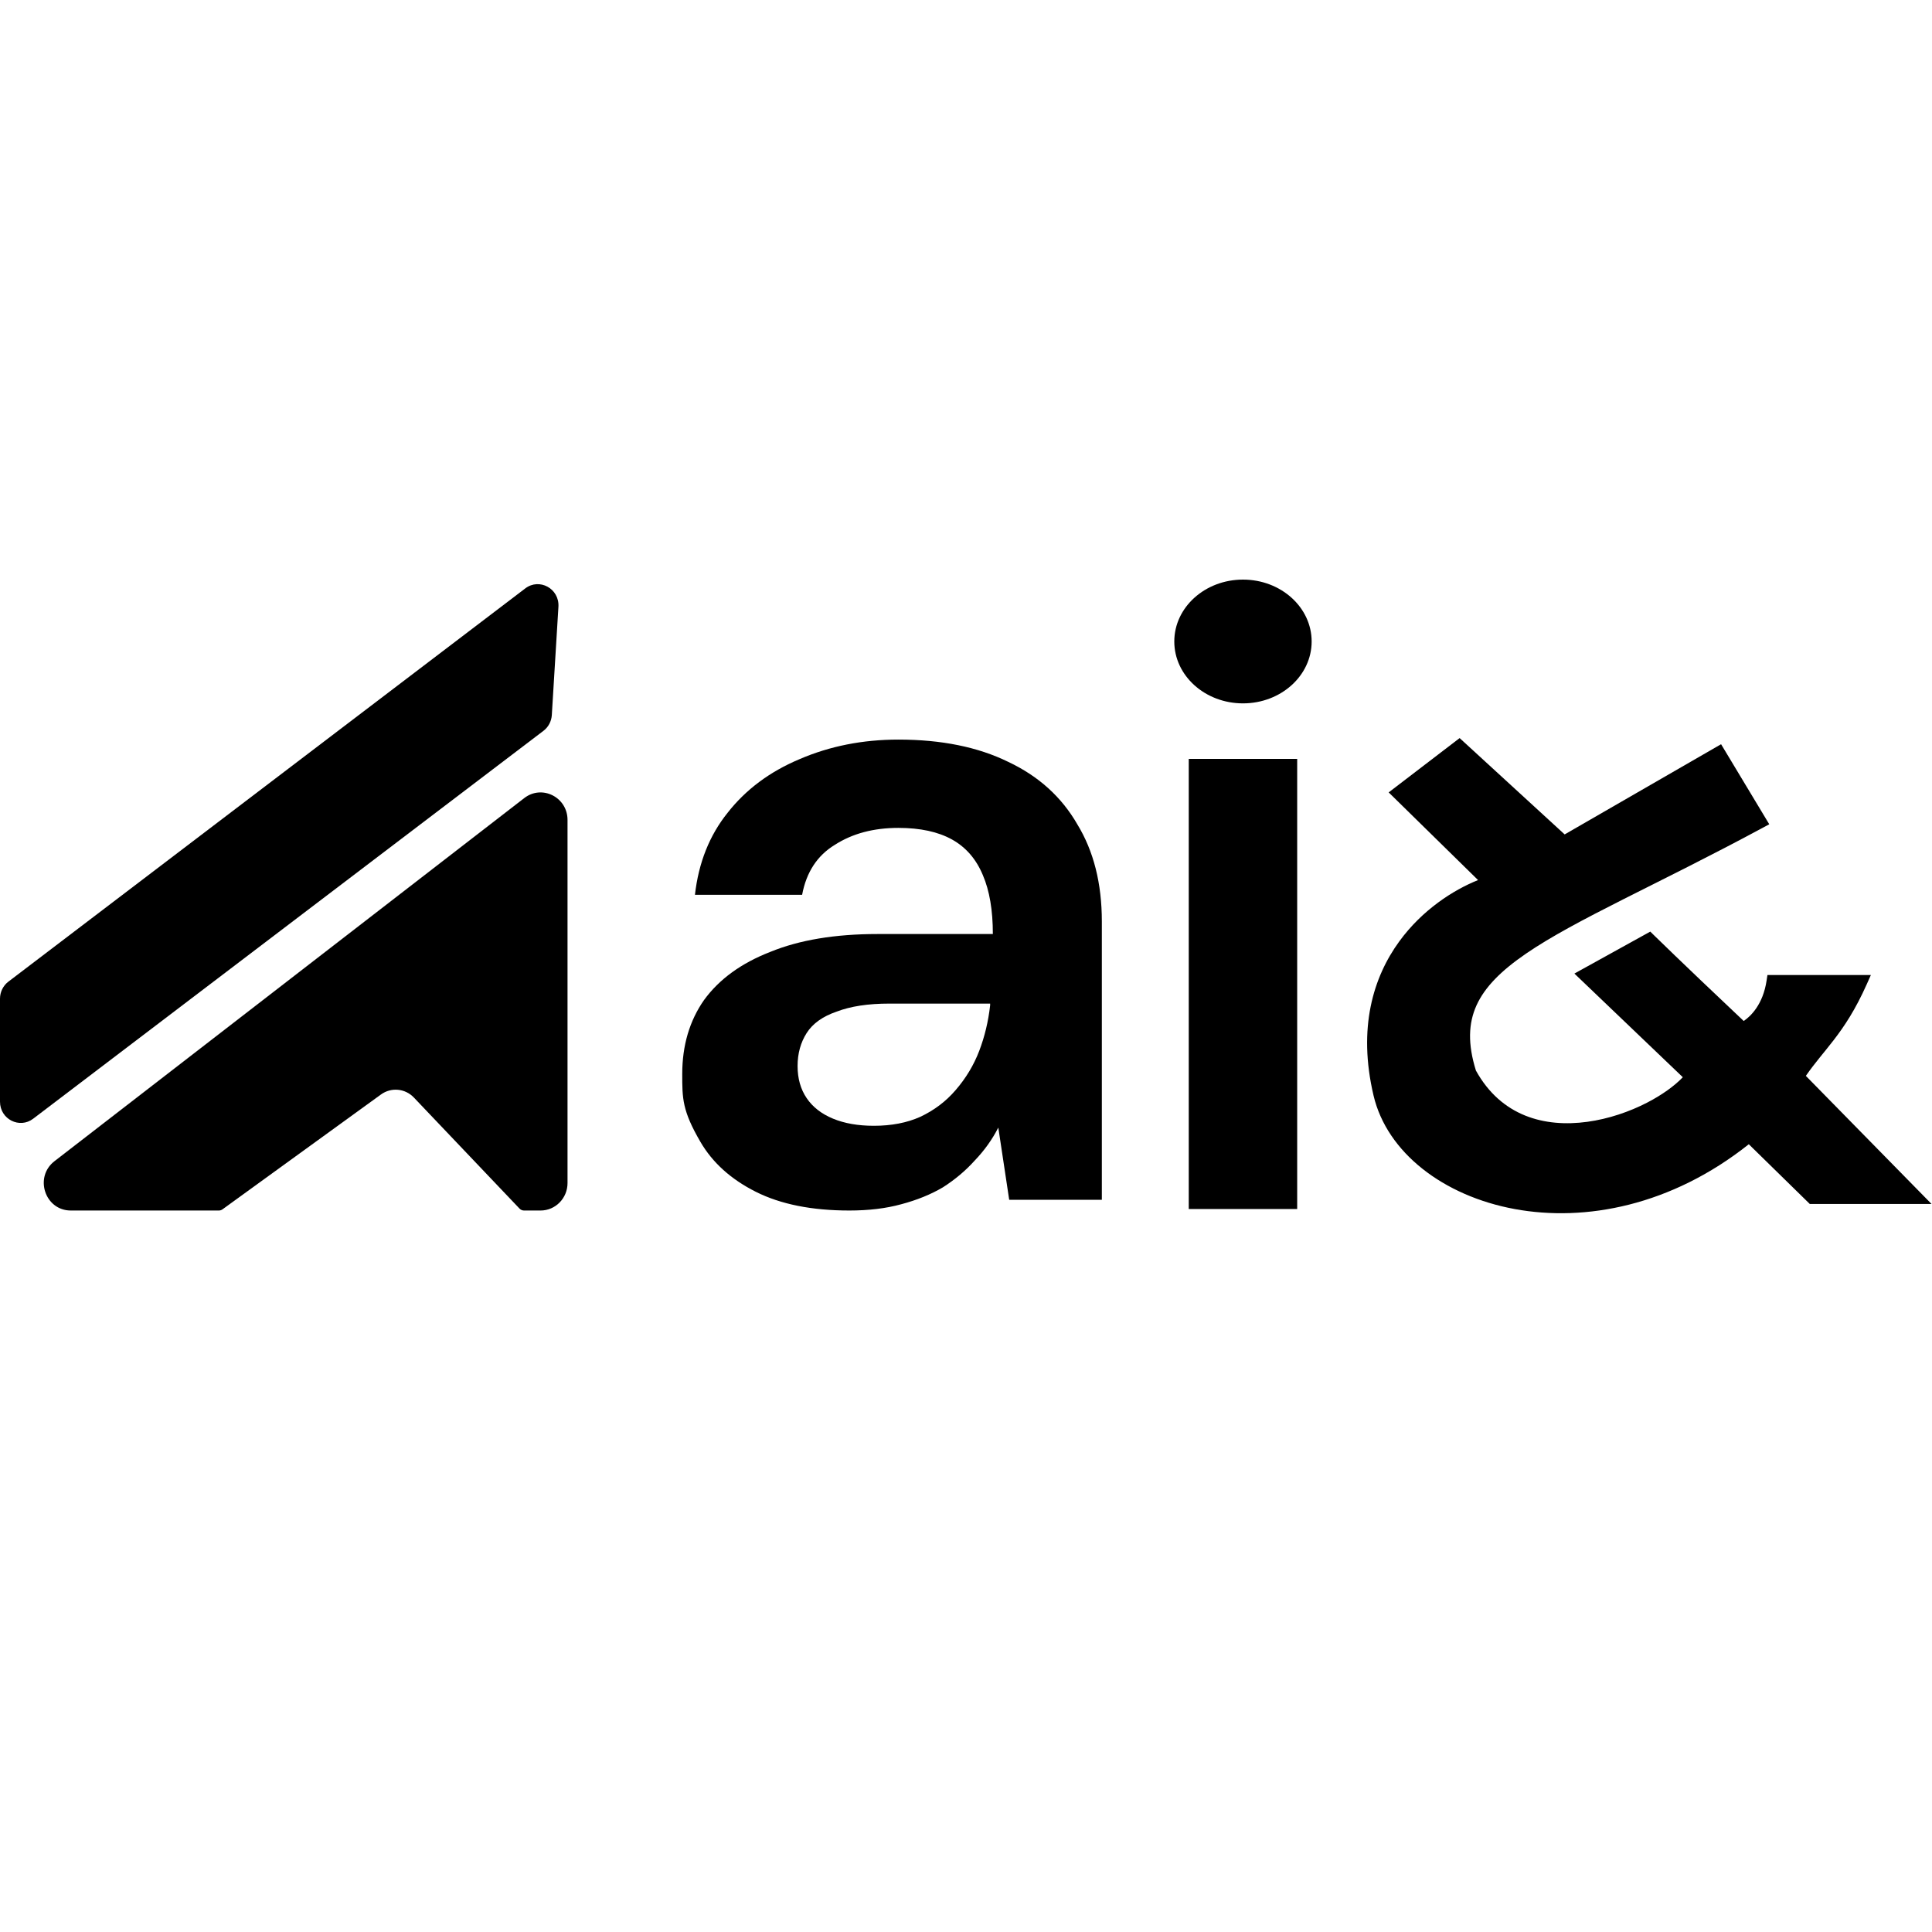
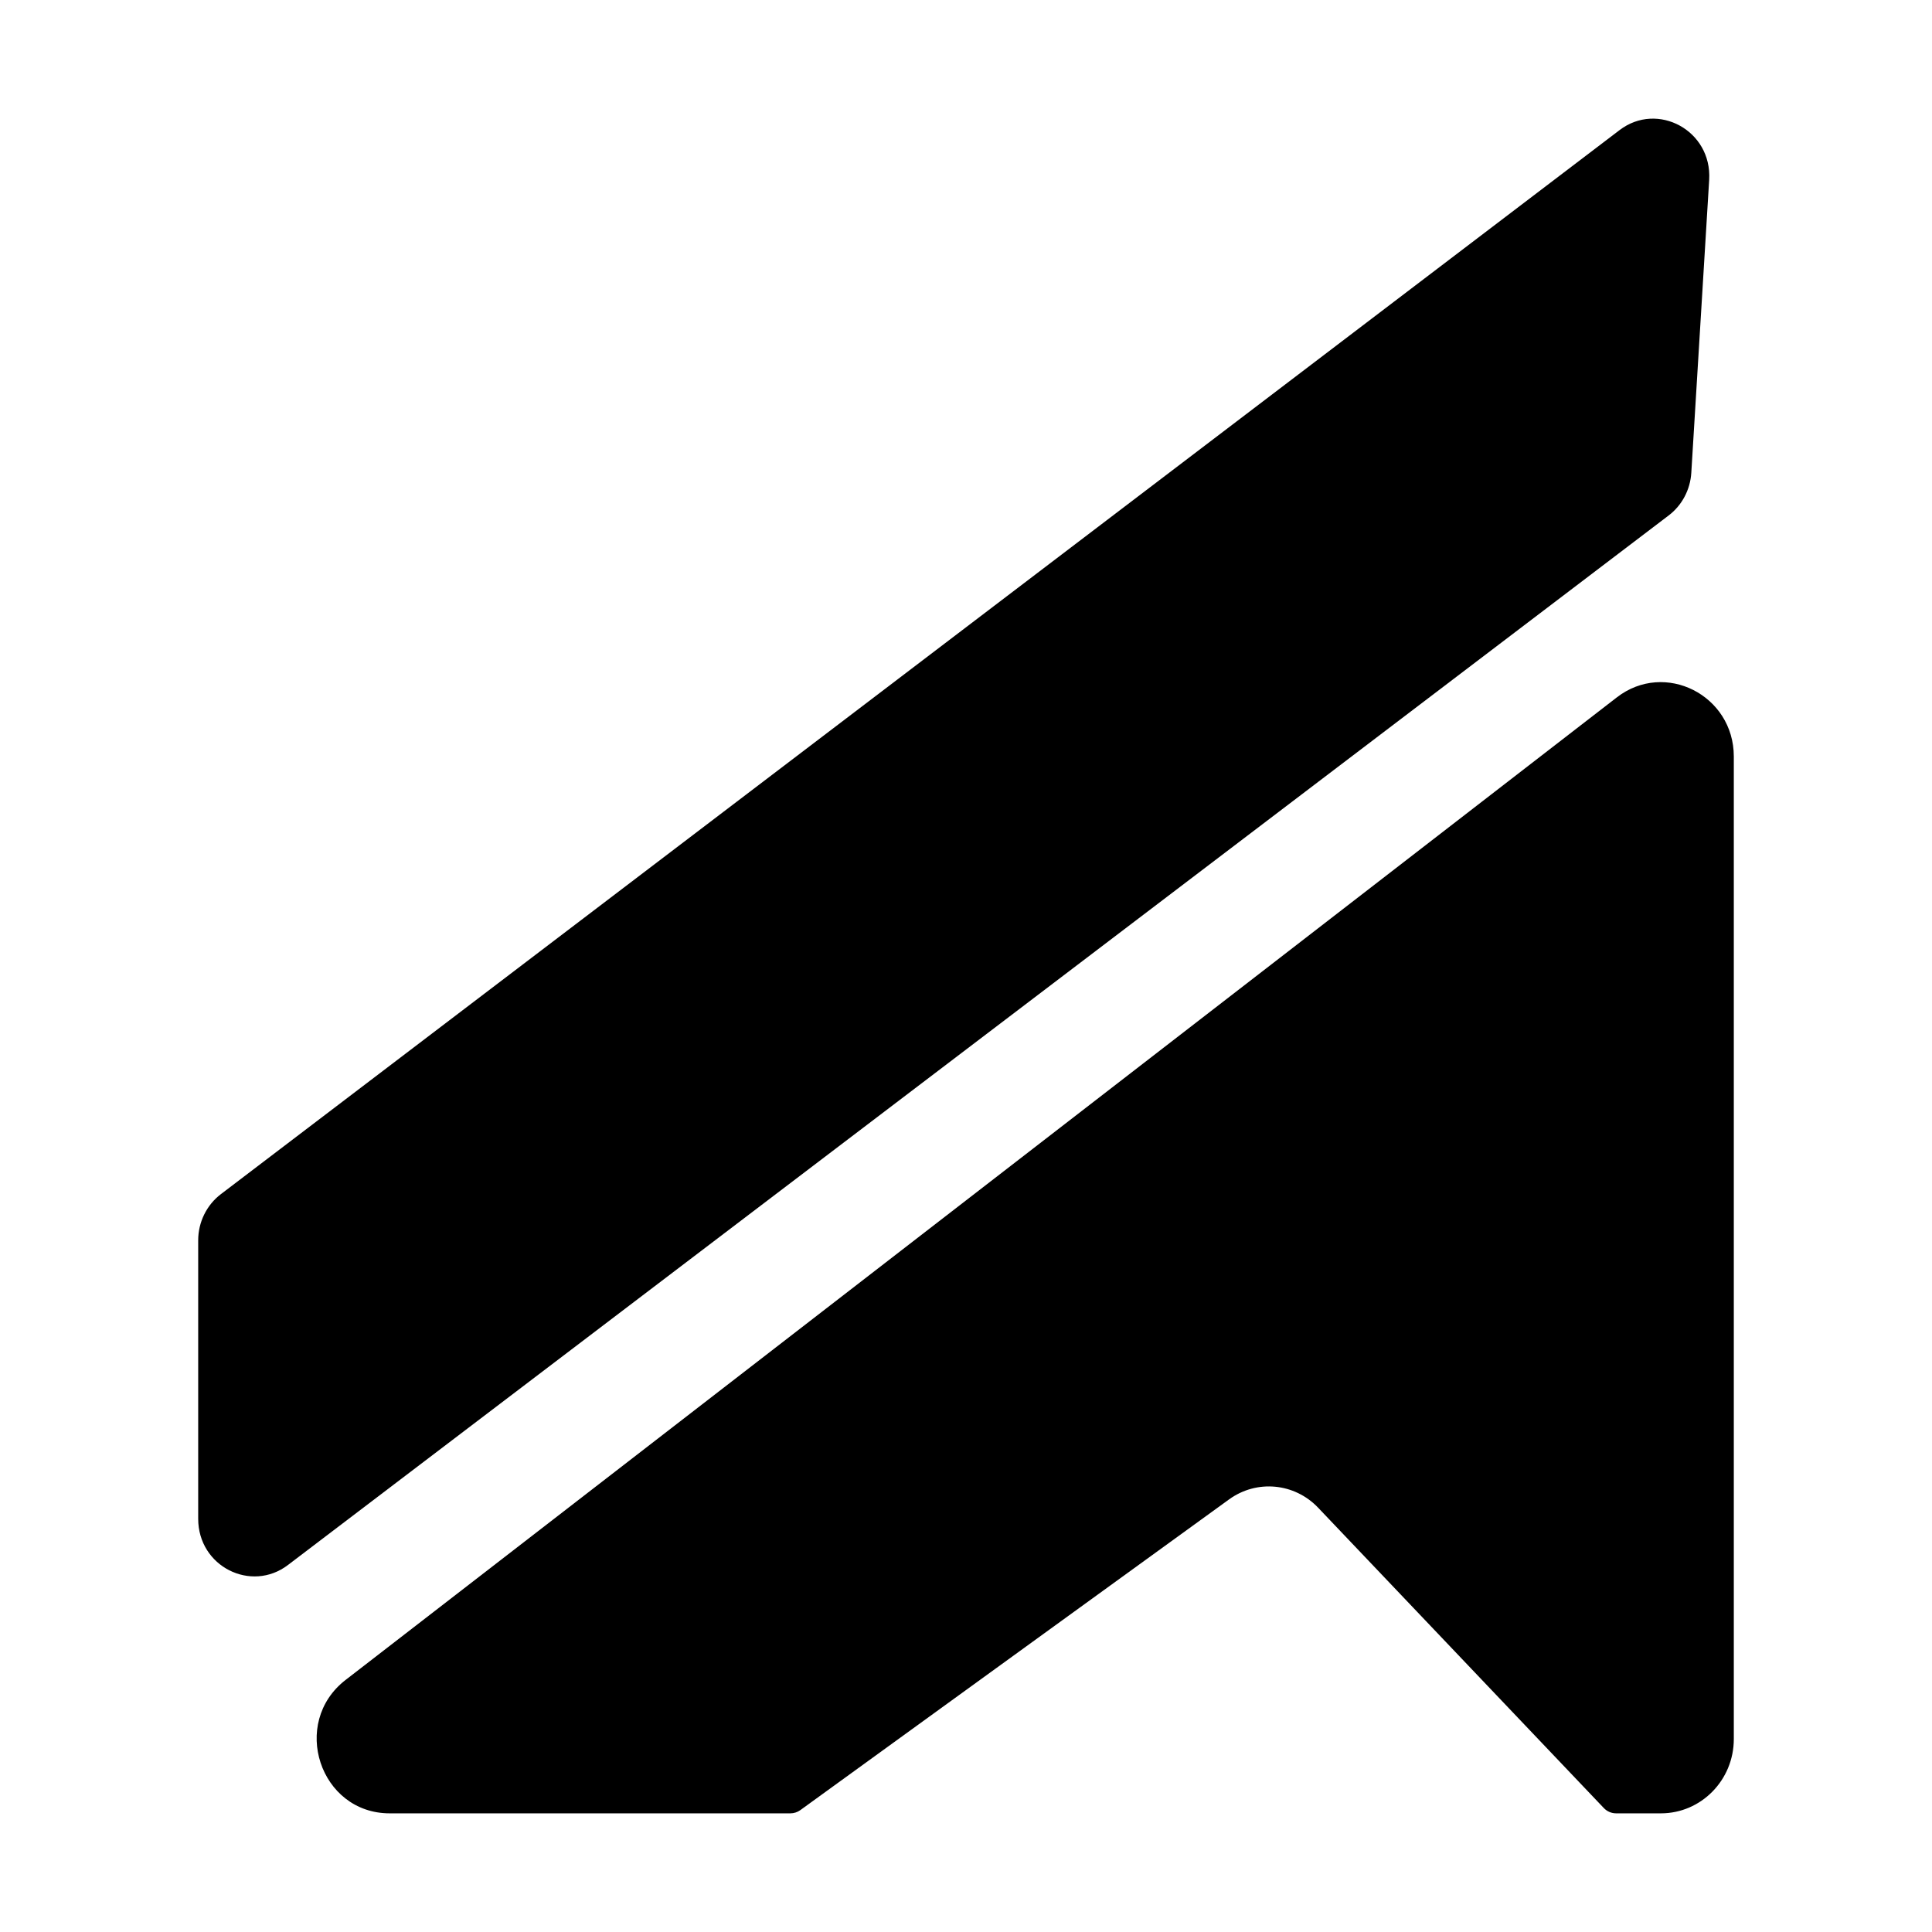
- <svg xmlns="http://www.w3.org/2000/svg" viewBox="0 471 1280 430" width="24" height="24" fill="currentColor">
-   <g transform="translate(0 430)">
-     <path d="m1036.05 174.114 102.7-59.232 27.43 45.579c-140.14 75.45-215.743 92.363-192.311 166.512 35.811 65.478 124.001 31.082 146.991 2.463l-70.6-67.493 42.37-23.43c16.5 16.189 56.74 54.391 62.04 59.247 3.54-1.734 16.73-9.813 20-31.494h58.22c-14.86 33.303-28.14 42.07-41.99 63.027l78.56 80.071h-68.68l-41.87-41.008c-102.57 84.123-227.969 43.61-244.725-27.506-20.512-87.072 40.084-129.654 72.947-140.061l-60.566-59.407 40.229-30.788z" />
-     <path d="m1036.63 168.825 103.63-59.764 31.92 53.045-3.97 2.133c-35.1 18.898-66.18 34.144-92.56 47.473-26.46 13.367-48.07 24.753-64.54 36.034-16.493 11.29-27.372 22.169-32.878 34.311-5.393 11.892-5.894 25.599-.394 43.228 16.822 30.395 45.632 37.773 73.752 33.954 14.16-1.922 27.99-6.69 39.67-12.719 9.99-5.159 18.2-11.133 23.65-16.829l-71.83-68.678 50.27-27.802 2.28 2.239c14.96 14.668 49.44 47.446 59.63 56.991 4.51-3.073 12.75-10.777 15.16-26.813l.55-3.653h68.53l-2.69 6.039c-7.59 17.006-14.81 27.813-21.89 37.013-6.49 8.43-12.38 14.952-18.5 23.766l83.27 84.862h-80.66l-40.4-39.564c-51.46 40.852-108.42 51.515-155.04 42.947-47.298-8.693-84.683-37.436-93.581-75.205-10.543-44.75-.266-78.449 17.17-102.295 15.196-20.783 35.684-33.899 52.071-40.471l-59.221-58.087L967.044 105zm-103.529-27.043 62.132 60.942-6.805 2.155c-15.704 4.973-38.249 17.742-54.321 39.723-15.95 21.815-25.715 52.943-15.745 95.263 7.857 33.348 41.551 60.42 86.778 68.732 45.01 8.271 100.72-2.284 151.05-43.558l2.97-2.441 43.37 42.475h56.71l-73.83-75.252 1.91-2.894c7.03-10.63 14.15-18.506 20.8-27.136 5.86-7.615 11.81-16.351 18.04-29.234h-47.91c-4.39 20.767-17.52 29.015-21.69 31.055l-2.62 1.289-2.16-1.976c-5.12-4.687-42.19-39.874-59.87-57.113l-34.46 19.062 69.22 66.18-2.47 3.07c-6.24 7.773-16.62 15.627-29.01 22.022-12.44 6.423-27.2 11.528-42.44 13.597-30.56 4.149-63.629-3.94-82.646-38.711l-.2-.367-.127-.398c-6.084-19.255-5.892-35.353.639-49.755 6.458-14.241 18.845-26.21 35.844-37.848 17.01-11.647 39.12-23.271 65.52-36.612 25.47-12.872 55.05-27.396 88.4-45.244l-22.93-38.105-101.78 58.7-68.924-63.215zM859.42 416.999h-71.842V118.77h71.842z" />
-     <ellipse cx="823.5" cy="41" rx="45.5" ry="41" />
-     <path d="M562.718 418q-37.308 0-61.977-12.41-24.672-12.409-36.705-33.091C452.003 351.817 452 343.743 452 327.59q0-28.363 14.442-49.044 15.044-20.683 43.925-31.909 28.885-11.82 71.004-11.819h76.422q0-23.636-6.619-39-6.62-15.954-20.459-23.636-13.841-7.682-35.502-7.682-24.673 0-42.121 11.227-17.453 10.636-21.663 33.091h-71.006q3.613-31.91 21.663-54.363 18.053-23.046 47.537-35.455 30.087-13 65.59-13 42.723 0 72.807 14.773 30.087 14.181 45.734 41.363Q730 188.728 730 226.546V410.91h-61.377l-7.22-47.864q-6.018 11.819-15.646 21.863-9.024 10.046-21.061 17.727-12.035 7.091-27.679 11.227-15.044 4.138-34.299 4.137m16.246-56.136q17.453 0 30.689-5.91 13.84-6.5 23.468-17.727 10.229-11.817 15.646-25.999 5.415-14.183 7.22-30.137v-1.182h-66.793q-21.06 0-34.899 5.317-13.84 4.73-19.859 14.182-6.015 9.456-6.016 21.865 0 12.409 6.016 21.272 6.02 8.865 17.452 13.592t27.076 4.727M347.361 144.73c11.758-9.086 28.639-.54 28.639 14.498v240.577c0 10.049-7.991 18.195-17.852 18.195H347.19a4.16 4.16 0 0 1-3.016-1.303l-69.965-73.545c-5.775-6.07-15.036-6.935-21.798-2.034l-104.986 76.09a4.15 4.15 0 0 1-2.434.792H46.885c-17.106-.002-24.416-22.157-10.786-32.693z" />
-     <path d="M348.028 5.818c9.296-7.073 22.68.092 21.943 12.195l-4.377 71.729c-.254 4.158-2.288 7.974-5.534 10.441L21.965 357.192C12.975 364.026 0 357.569 0 345.873V277.68c0-4.473 2.072-8.662 5.557-11.315z" />
-   </g>
+ <svg xmlns="http://www.w3.org/2000/svg" viewBox="0 0 24 24" fill="currentColor">
+   <path d="M20.119 1.616C20.590 1.257 21.269 1.620 21.232 2.234L21.010 5.873C20.997 6.084 20.894 6.278 20.729 6.403L3.577 19.441C3.121 19.788 2.462 19.461 2.462 18.867L2.462 15.408C2.462 15.181 2.568 14.968 2.744 14.834Z" />
+   <path d="M20.085 8.663C20.681 8.202 21.538 8.635 21.538 9.398L21.538 21.603C21.538 22.113 21.132 22.526 20.632 22.526L20.076 22.526A0.211 0.211 0 0 1 19.923 22.460L16.374 18.729C16.081 18.421 15.611 18.377 15.268 18.626L9.942 22.486A0.211 0.211 0 0 1 9.818 22.526L4.841 22.526C3.973 22.526 3.602 21.402 4.294 20.868Z" />
</svg>
